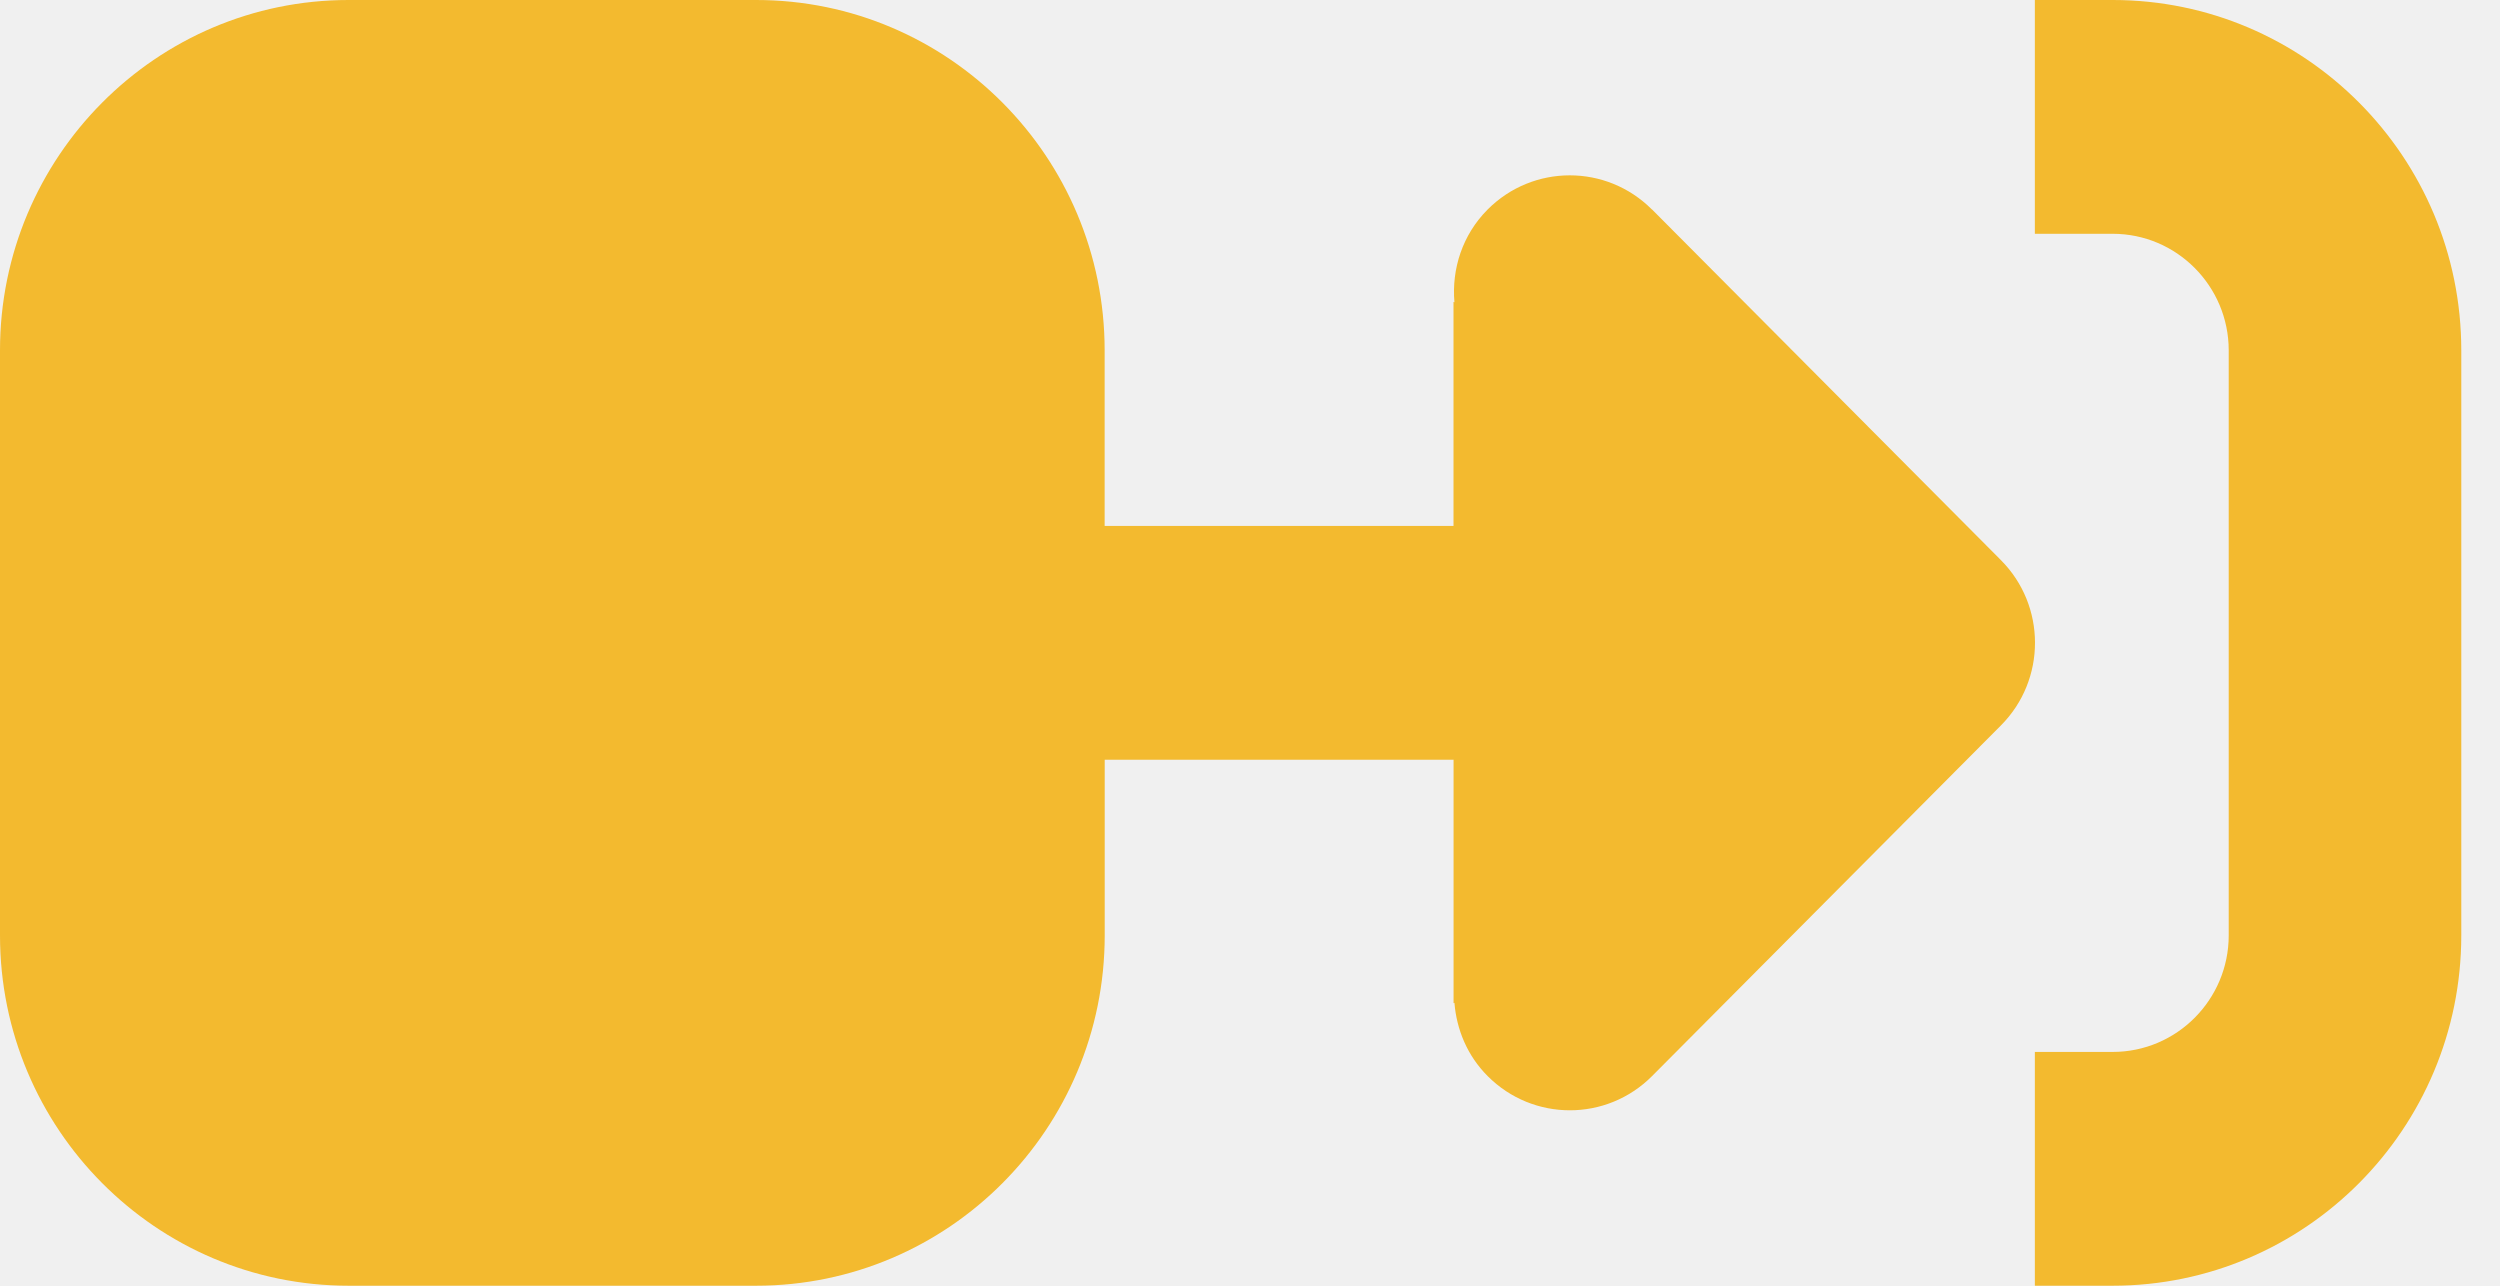
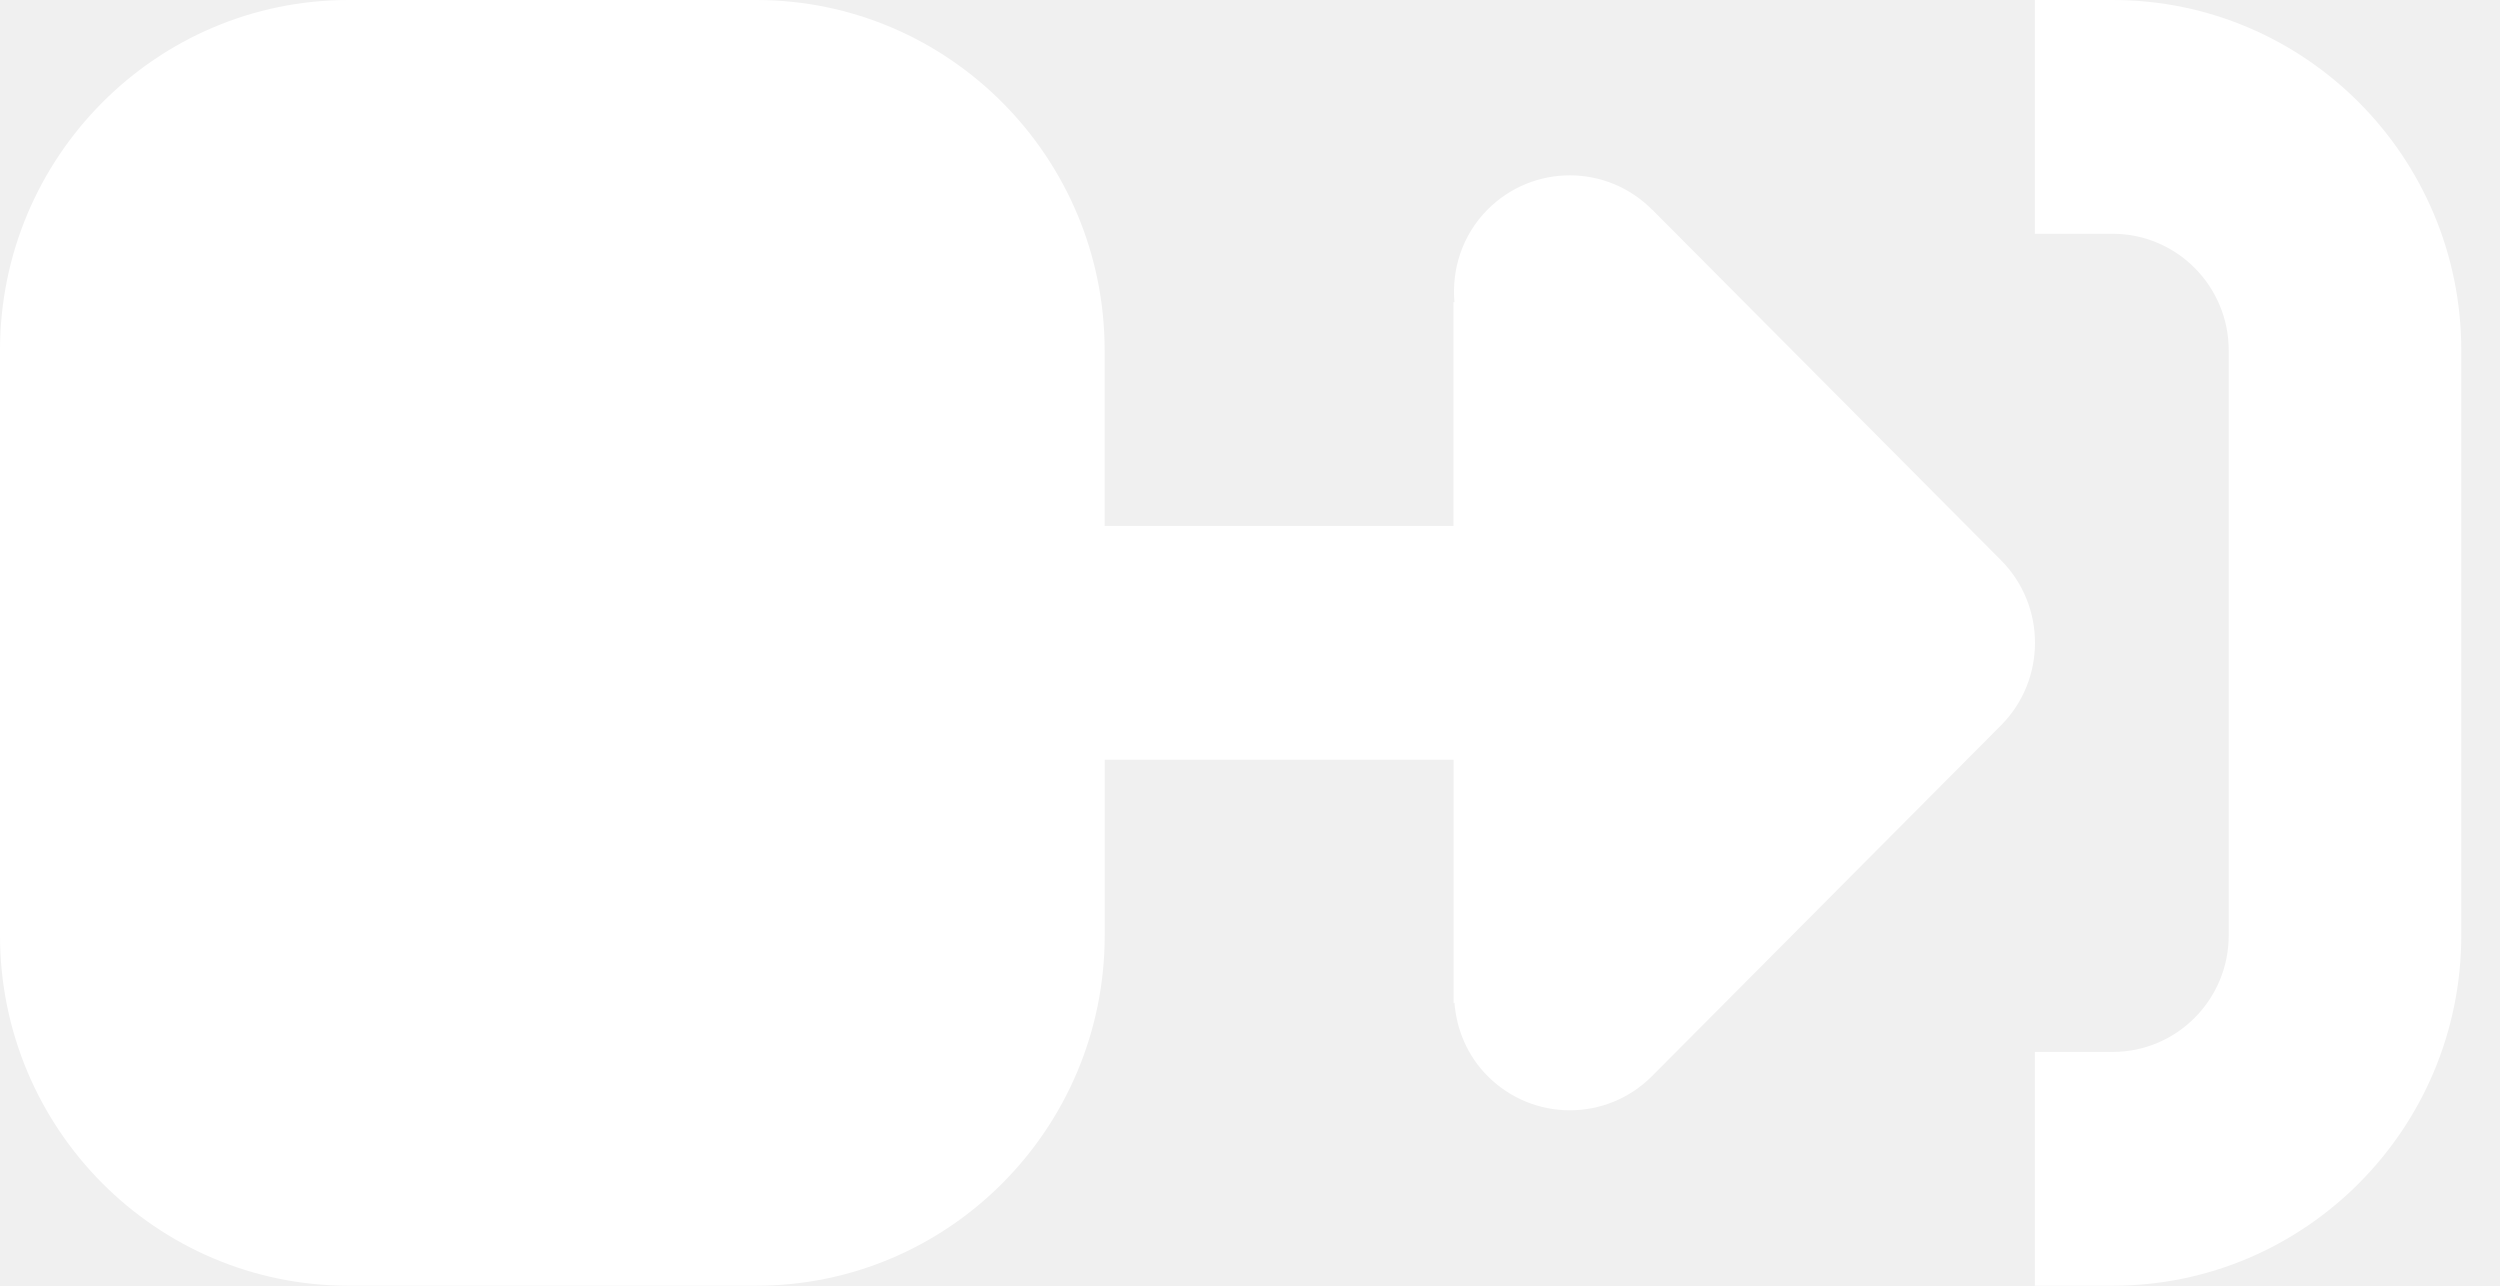
<svg xmlns="http://www.w3.org/2000/svg" width="35" height="18">
-   <g fill="#f3ba2f" fill-rule="evenodd">
+   <g fill="#ffffff" fill-rule="evenodd">
    <path d="M29.578 0H28.488v3.273h1.09c.895 0 1.624.732 1.624 1.632v8.19c0 .901-.729 1.632-1.624 1.632H28.488V18h1.09c2.693 0 4.88-2.197 4.88-4.905v-8.19C34.458 2.198 32.272 0 29.578 0" />
    <path d="M23.128 2.934c-.636-.639-1.666-.639-2.302 0-.354.356-.504.834-.464 1.298l-.013-.005v3.136h-4.884V4.905c0-2.707-2.186-4.905-4.88-4.905H4.88c-2.693 0-4.88 2.197-4.88 4.905v8.19c0 2.707 2.185 4.905 4.88 4.905h5.706c2.693 0 4.88-2.197 4.88-4.905v-2.459h4.884v3.409l.012-.006c.03.374.18.741.465 1.026.636.639 1.666.639 2.302 0l4.884-4.909c.636-.639.636-1.675 0-2.314l-4.884-4.909z" />
  </g>
</svg>
